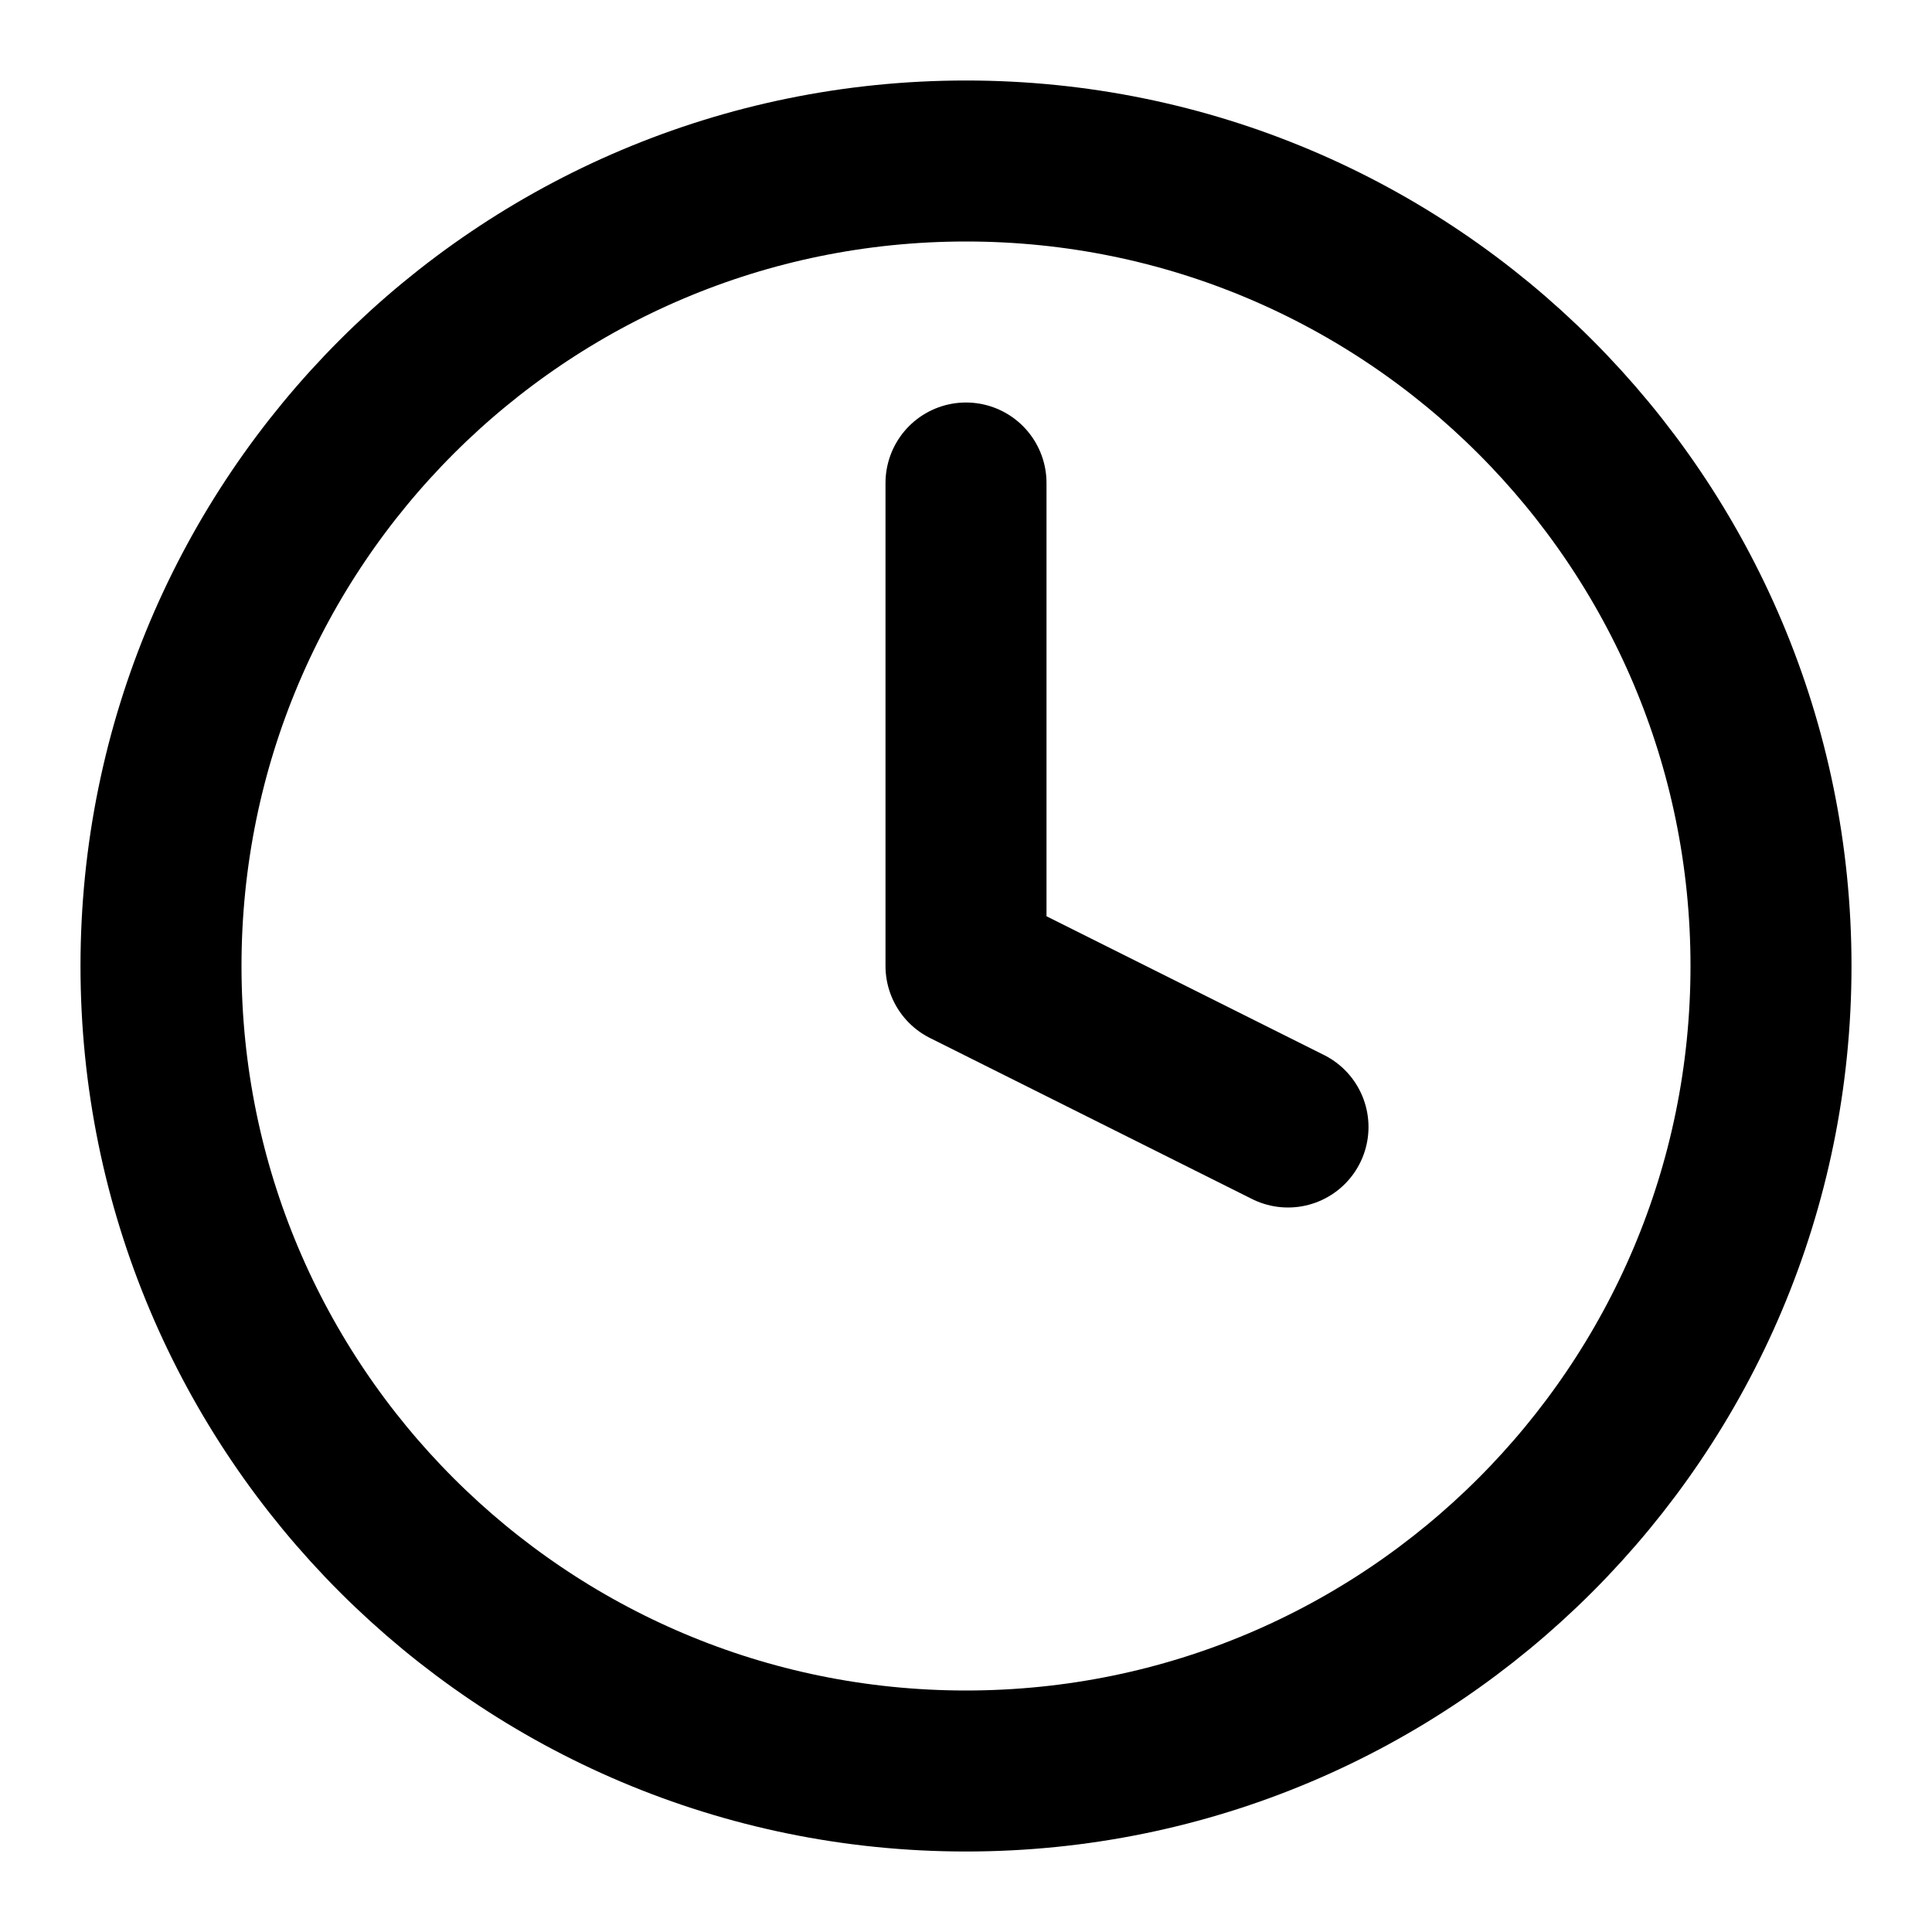
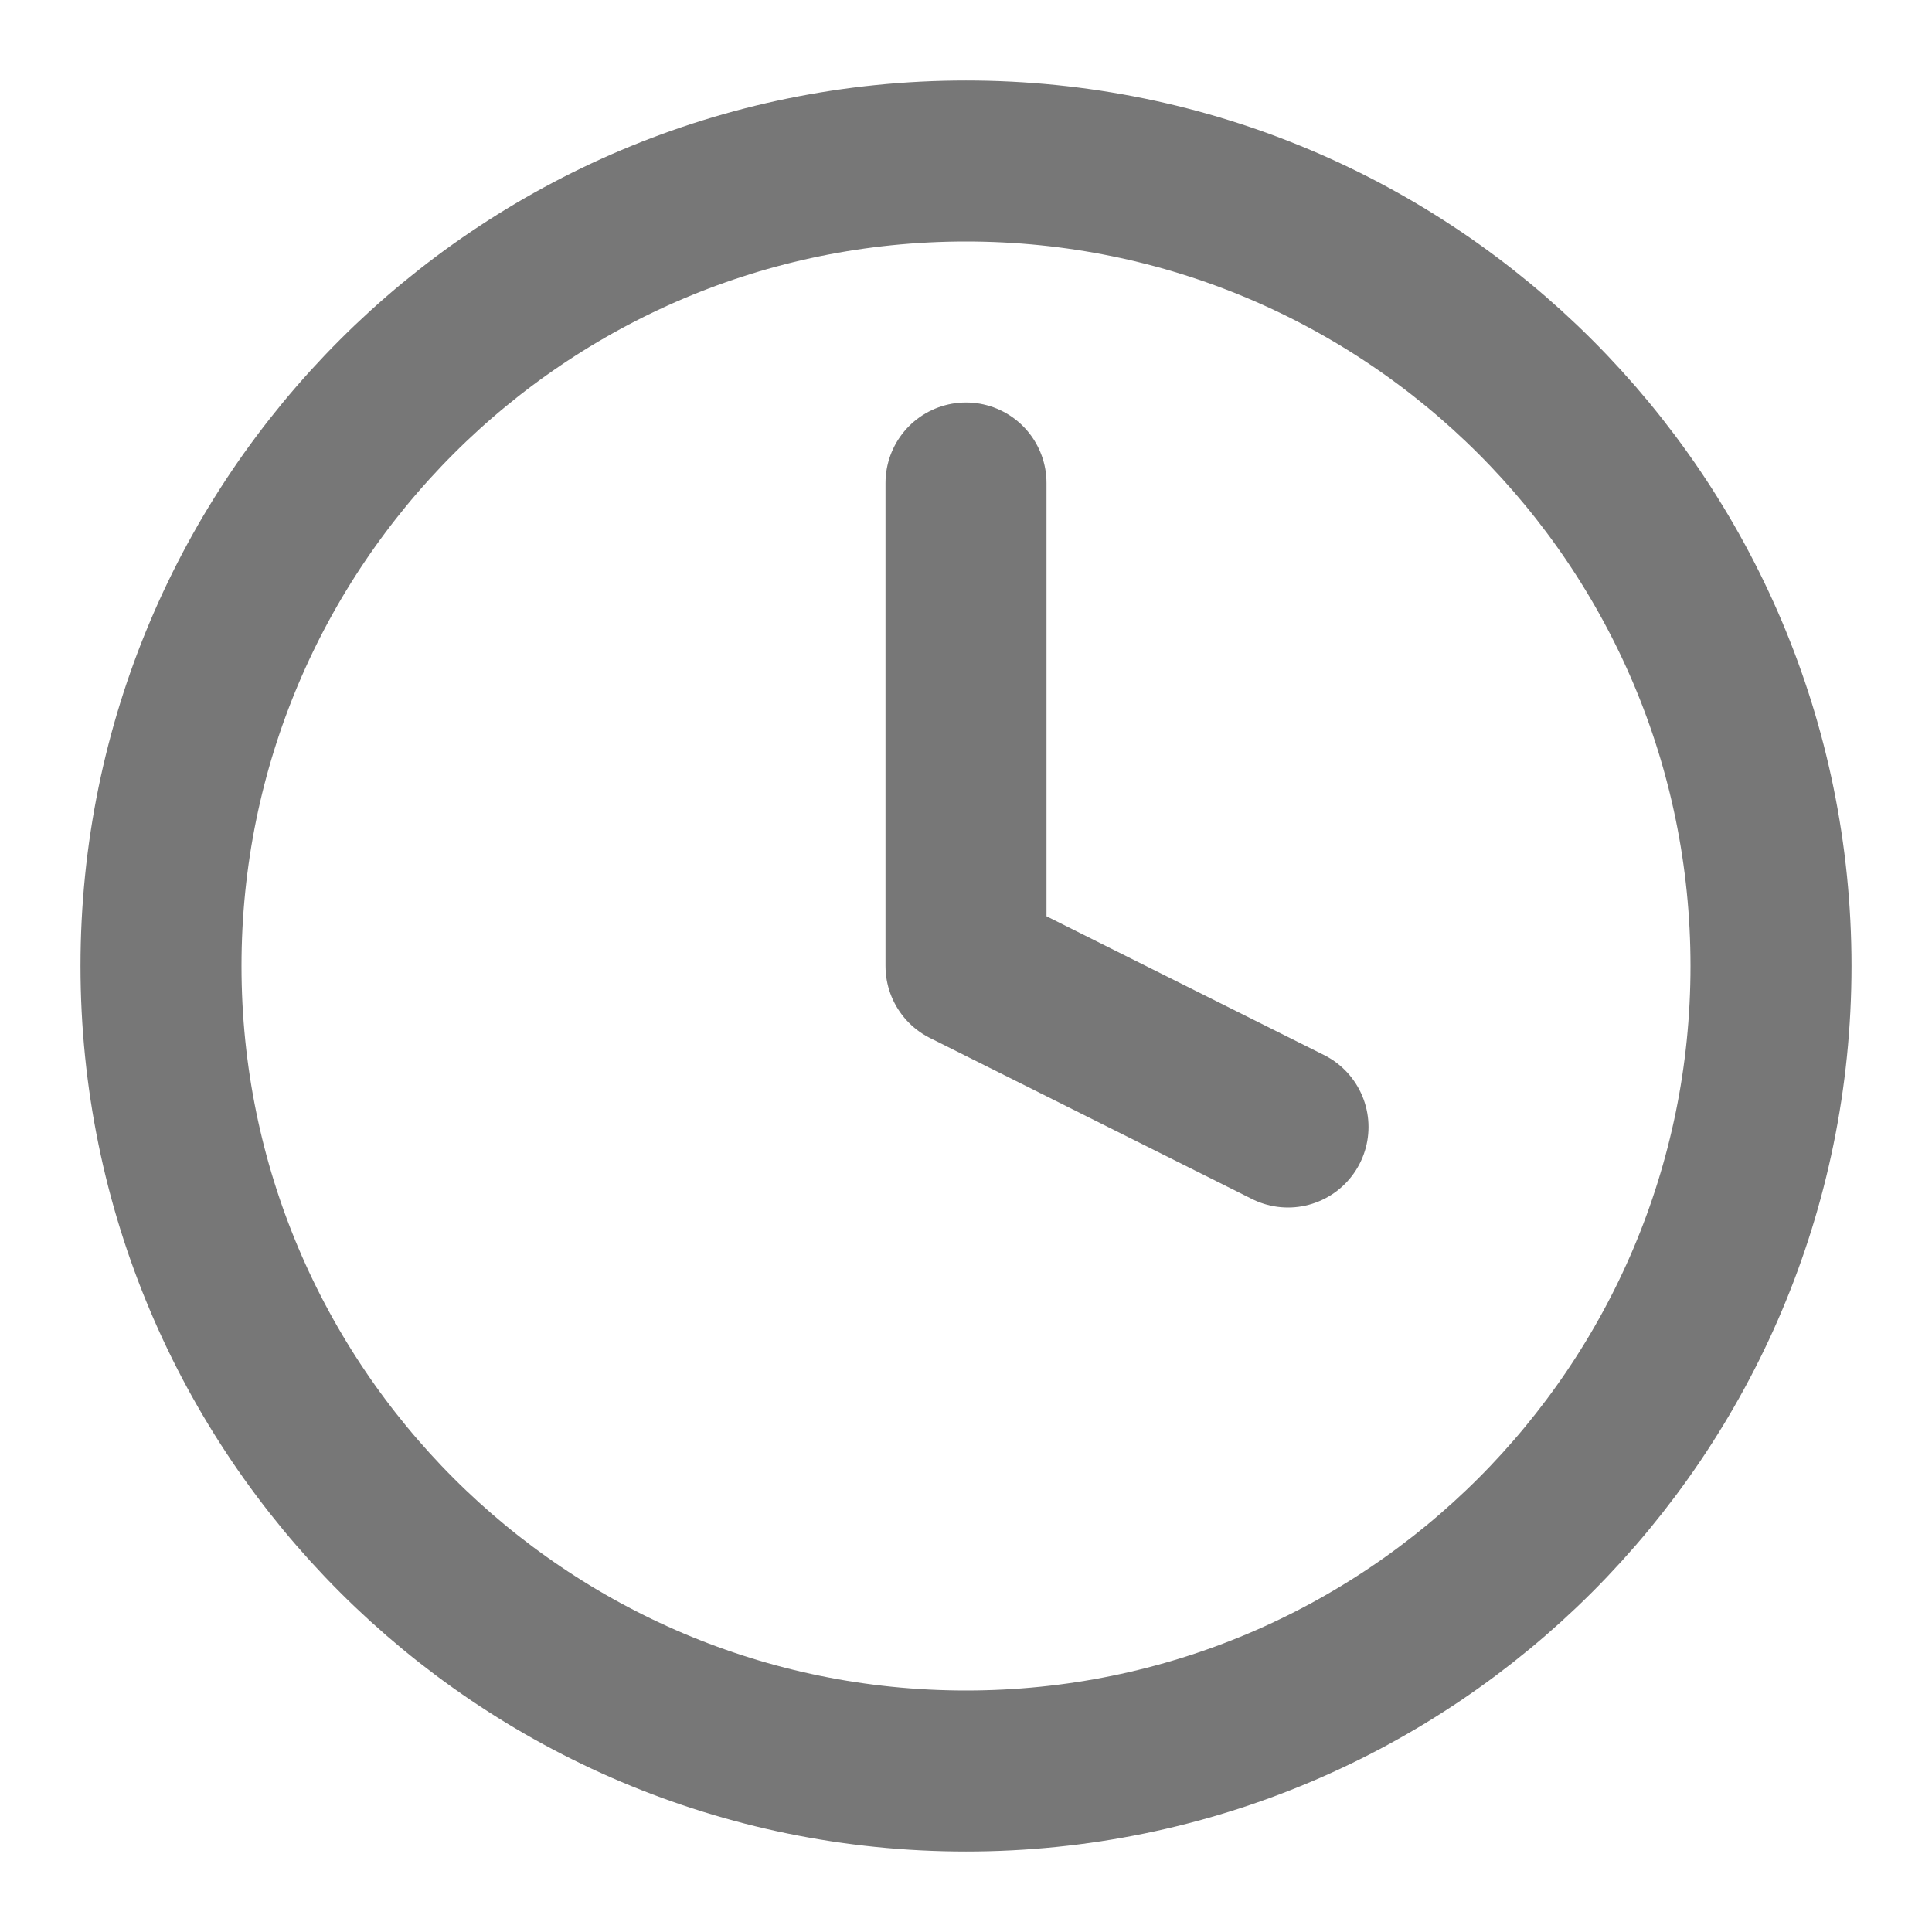
<svg xmlns="http://www.w3.org/2000/svg" width="24" height="24" viewBox="0 0 24 24" fill="none">
-   <path d="M12 22C17.523 22 22 17.523 22 12C22 6.477 17.523 2 12 2C6.477 2 2 6.477 2 12C2 17.523 6.477 22 12 22Z" stroke="black" stroke-width="2" stroke-linecap="round" stroke-linejoin="round" />
-   <path d="M12 6V12L16 14" stroke="black" stroke-width="2" stroke-linecap="round" stroke-linejoin="round" />
+   <path d="M12 22C17.523 22 22 17.523 22 12C22 6.477 17.523 2 12 2C6.477 2 2 6.477 2 12C2 17.523 6.477 22 12 22Z" stroke="#777" stroke-width="2" stroke-linecap="round" stroke-linejoin="round" />
+   <path d="M12 6V12L16 14" stroke="#777" stroke-width="2" stroke-linecap="round" stroke-linejoin="round" />
</svg>
